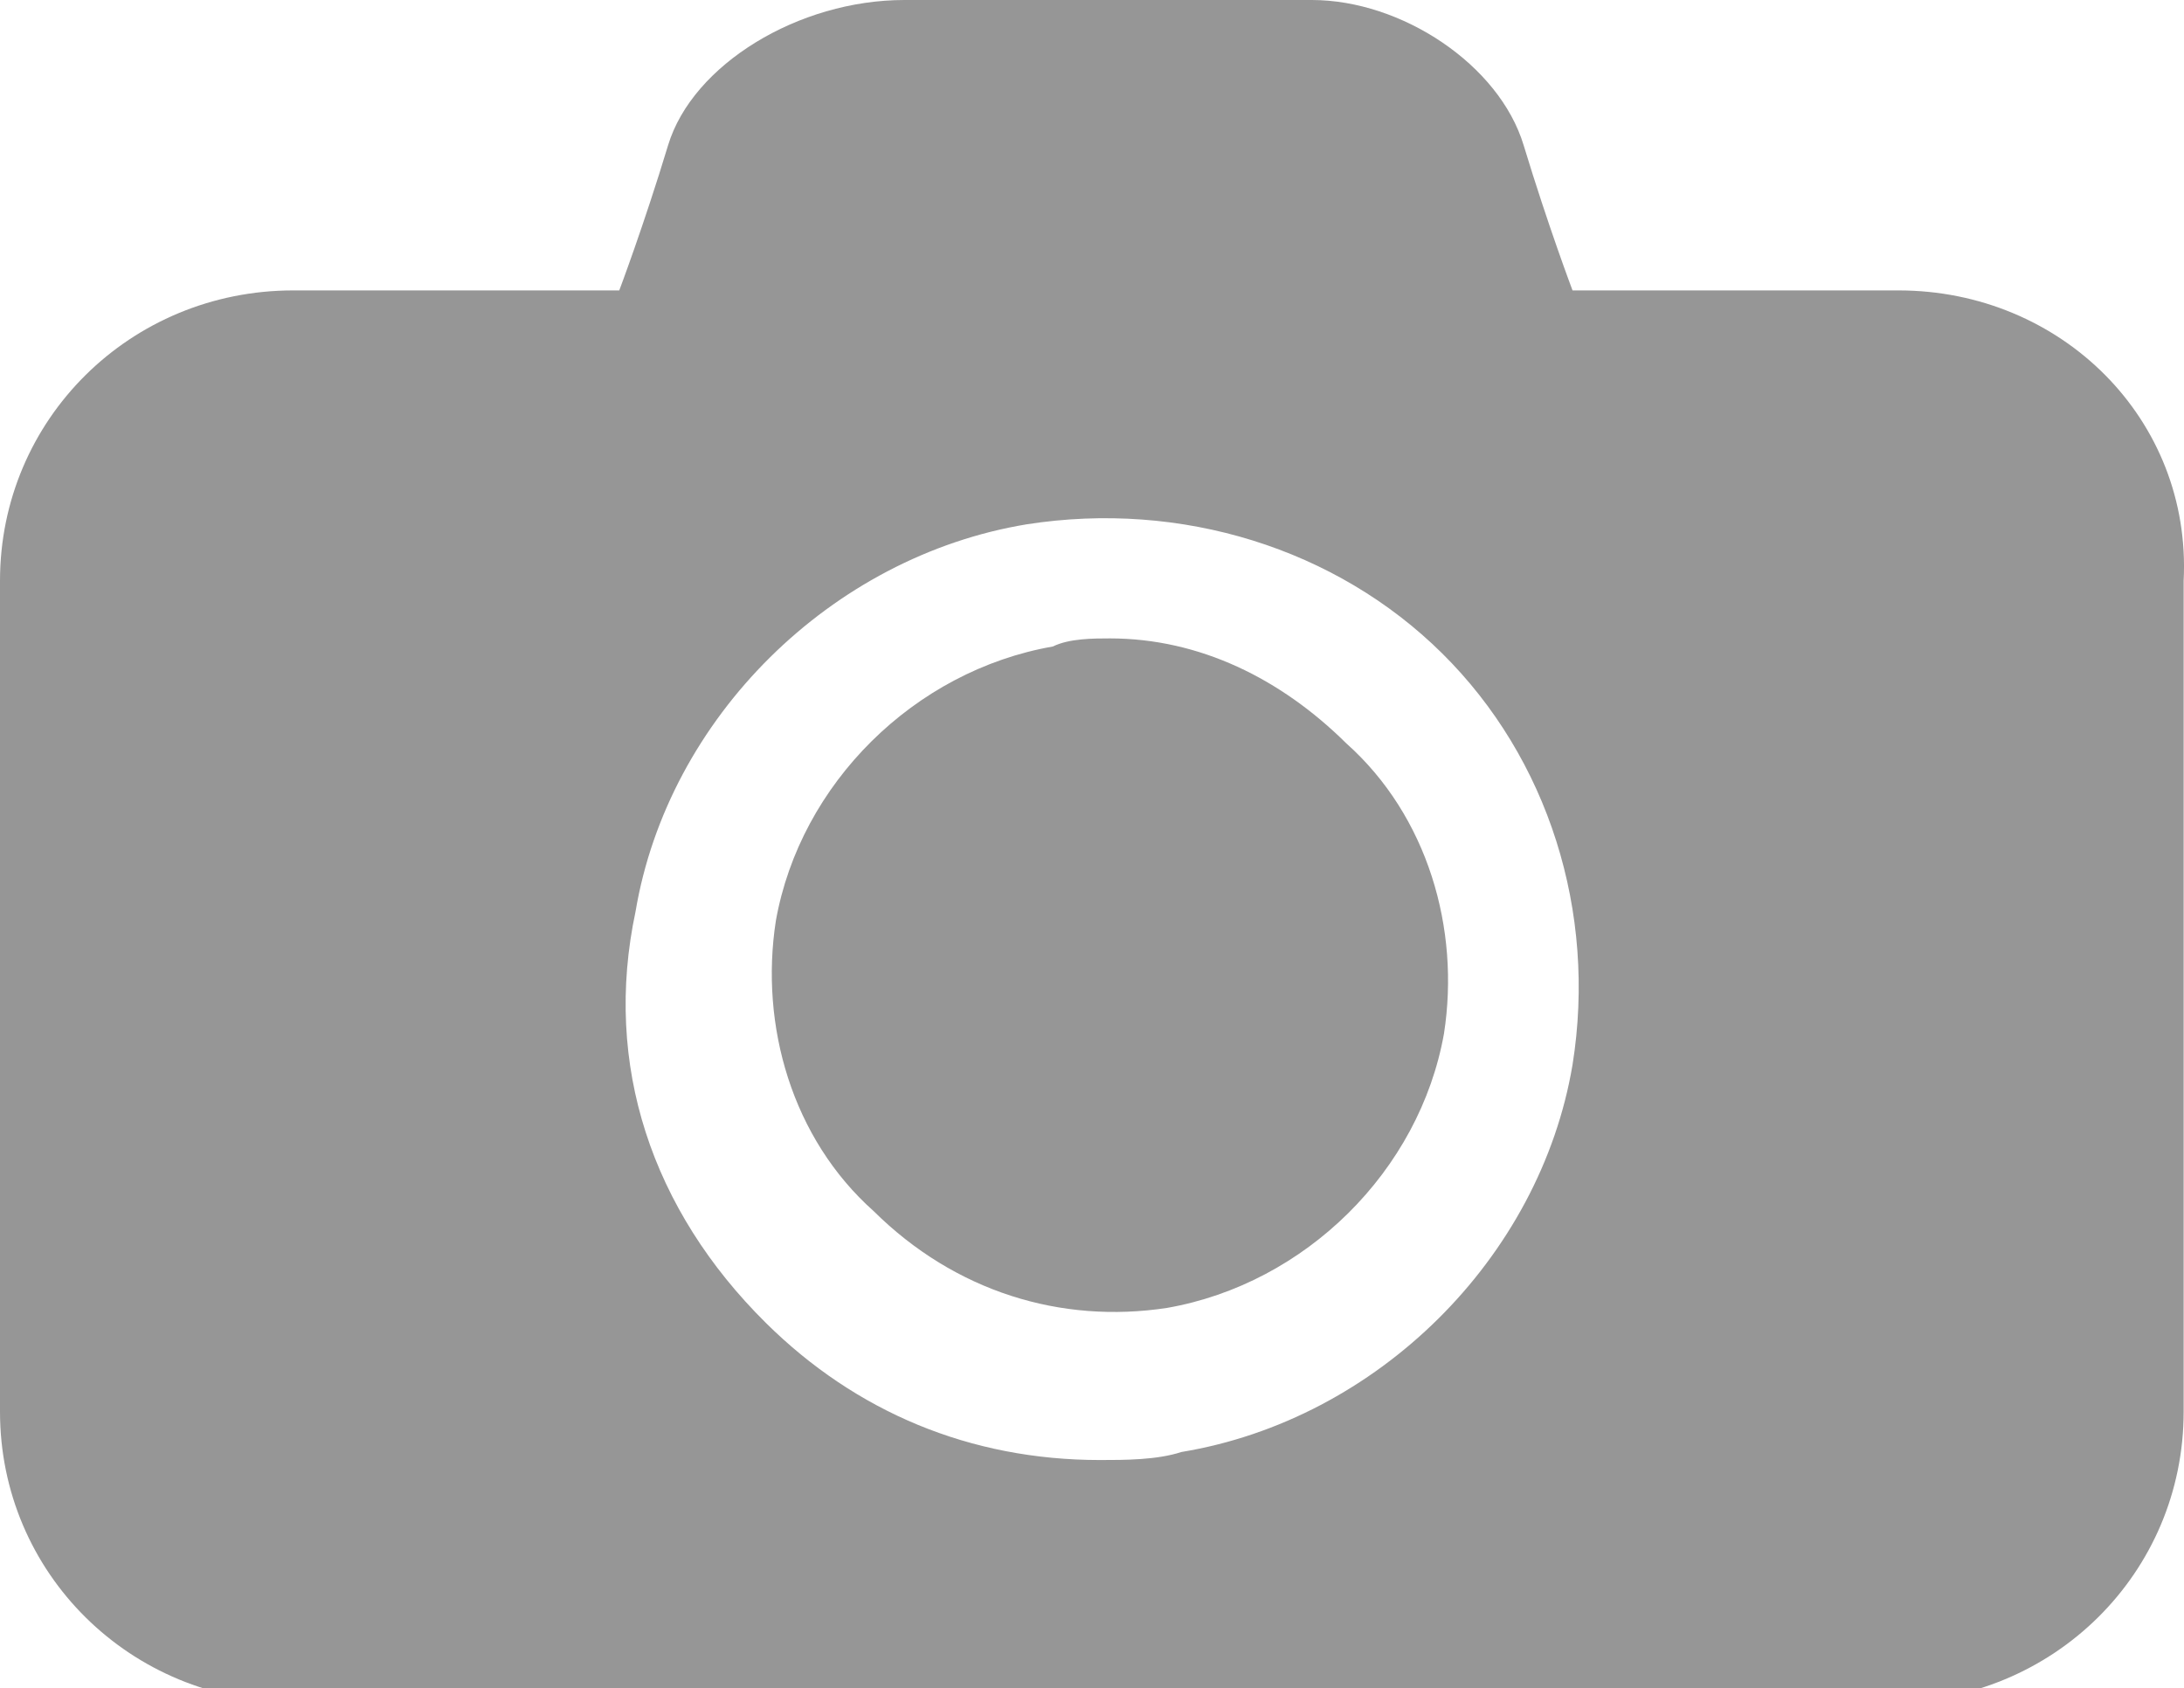
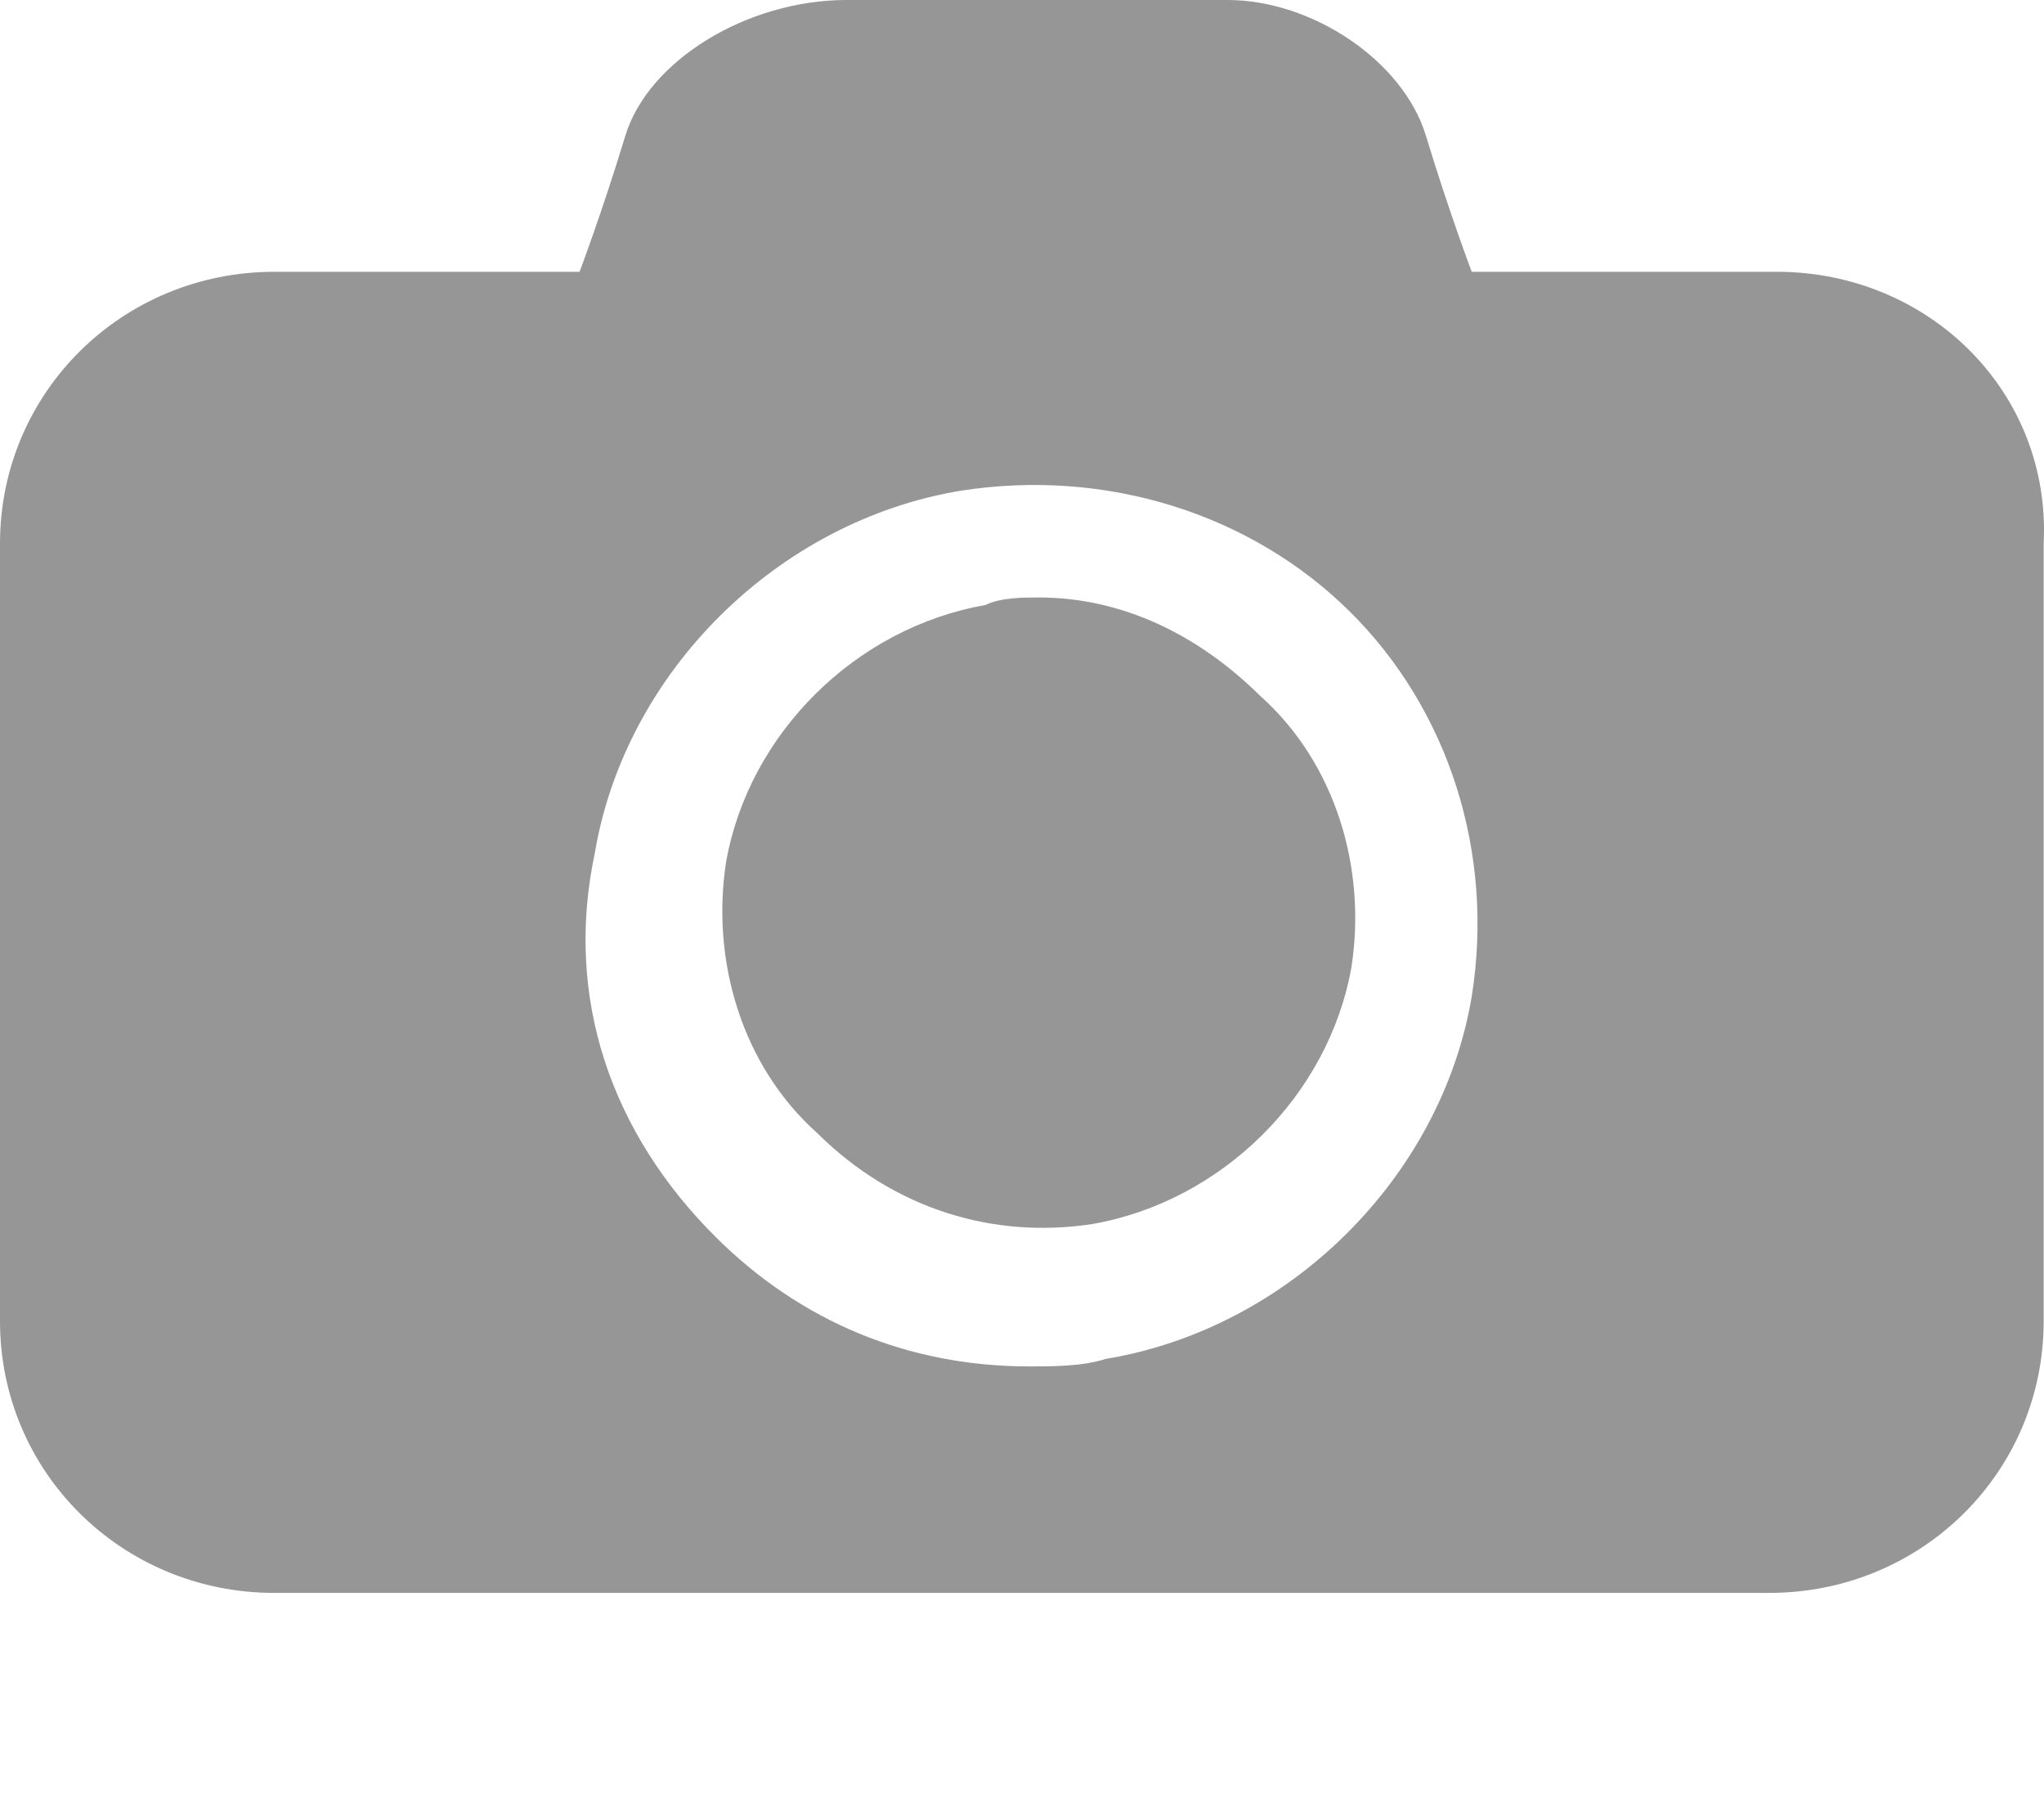
- <svg xmlns="http://www.w3.org/2000/svg" width="44px" height="34px" viewBox="0 0 44 34" version="1.1">
+ <svg xmlns="http://www.w3.org/2000/svg" width="44px" height="39px" viewBox="0 0 44 39" version="1.1">
  <defs />
  <g id="Icons" stroke="none" stroke-width="1" fill="none" fill-rule="evenodd">
    <g id="icons/camera" fill="#969696">
      <path d="M38.247,5.85 L31.681,5.85 C31.681,5.85 31.189,4.55 30.696,2.925 C30.204,1.3 28.234,9.23705556e-14 26.428,9.23705556e-14 L19.206,9.23705556e-14 L18.221,9.23705556e-14 C16.087,9.23705556e-14 13.953,1.3 13.46,2.925 C12.968,4.55 12.476,5.85 12.476,5.85 L5.909,5.85 C2.626,5.85 0,8.45 0,11.7 L0,28.436 C0,31.686 2.626,34.286 5.909,34.286 L29.876,34.286 L38.083,34.286 C41.366,34.286 43.993,31.686 43.993,28.436 L43.993,11.7 C44.157,8.45 41.53,5.85 38.247,5.85 L38.247,5.85 L38.247,5.85 L38.247,5.85 Z M31.681,21.449 C31.025,25.349 27.742,28.599 23.802,29.249 C23.31,29.411 22.653,29.411 22.161,29.411 C19.534,29.411 17.236,28.436 15.43,26.649 C13.132,24.374 12.147,21.449 12.804,18.362 C13.46,14.462 16.743,11.212 20.683,10.562 C23.802,10.075 26.921,11.05 29.055,13.162 C31.189,15.274 32.174,18.362 31.681,21.449 L31.681,21.449 L31.681,21.449 L31.681,21.449 Z M22.361,12.86 C22.033,12.86 21.54,12.86 21.212,13.023 C18.421,13.51 16.123,15.785 15.631,18.548 C15.303,20.66 15.959,22.935 17.601,24.397 C19.242,26.022 21.376,26.672 23.51,26.347 C26.301,25.86 28.599,23.585 29.091,20.822 C29.42,18.71 28.763,16.435 27.122,14.973 C25.808,13.673 24.167,12.86 22.361,12.86 L22.361,12.86 L22.361,12.86 Z" id="Shape" />
    </g>
  </g>
</svg>
